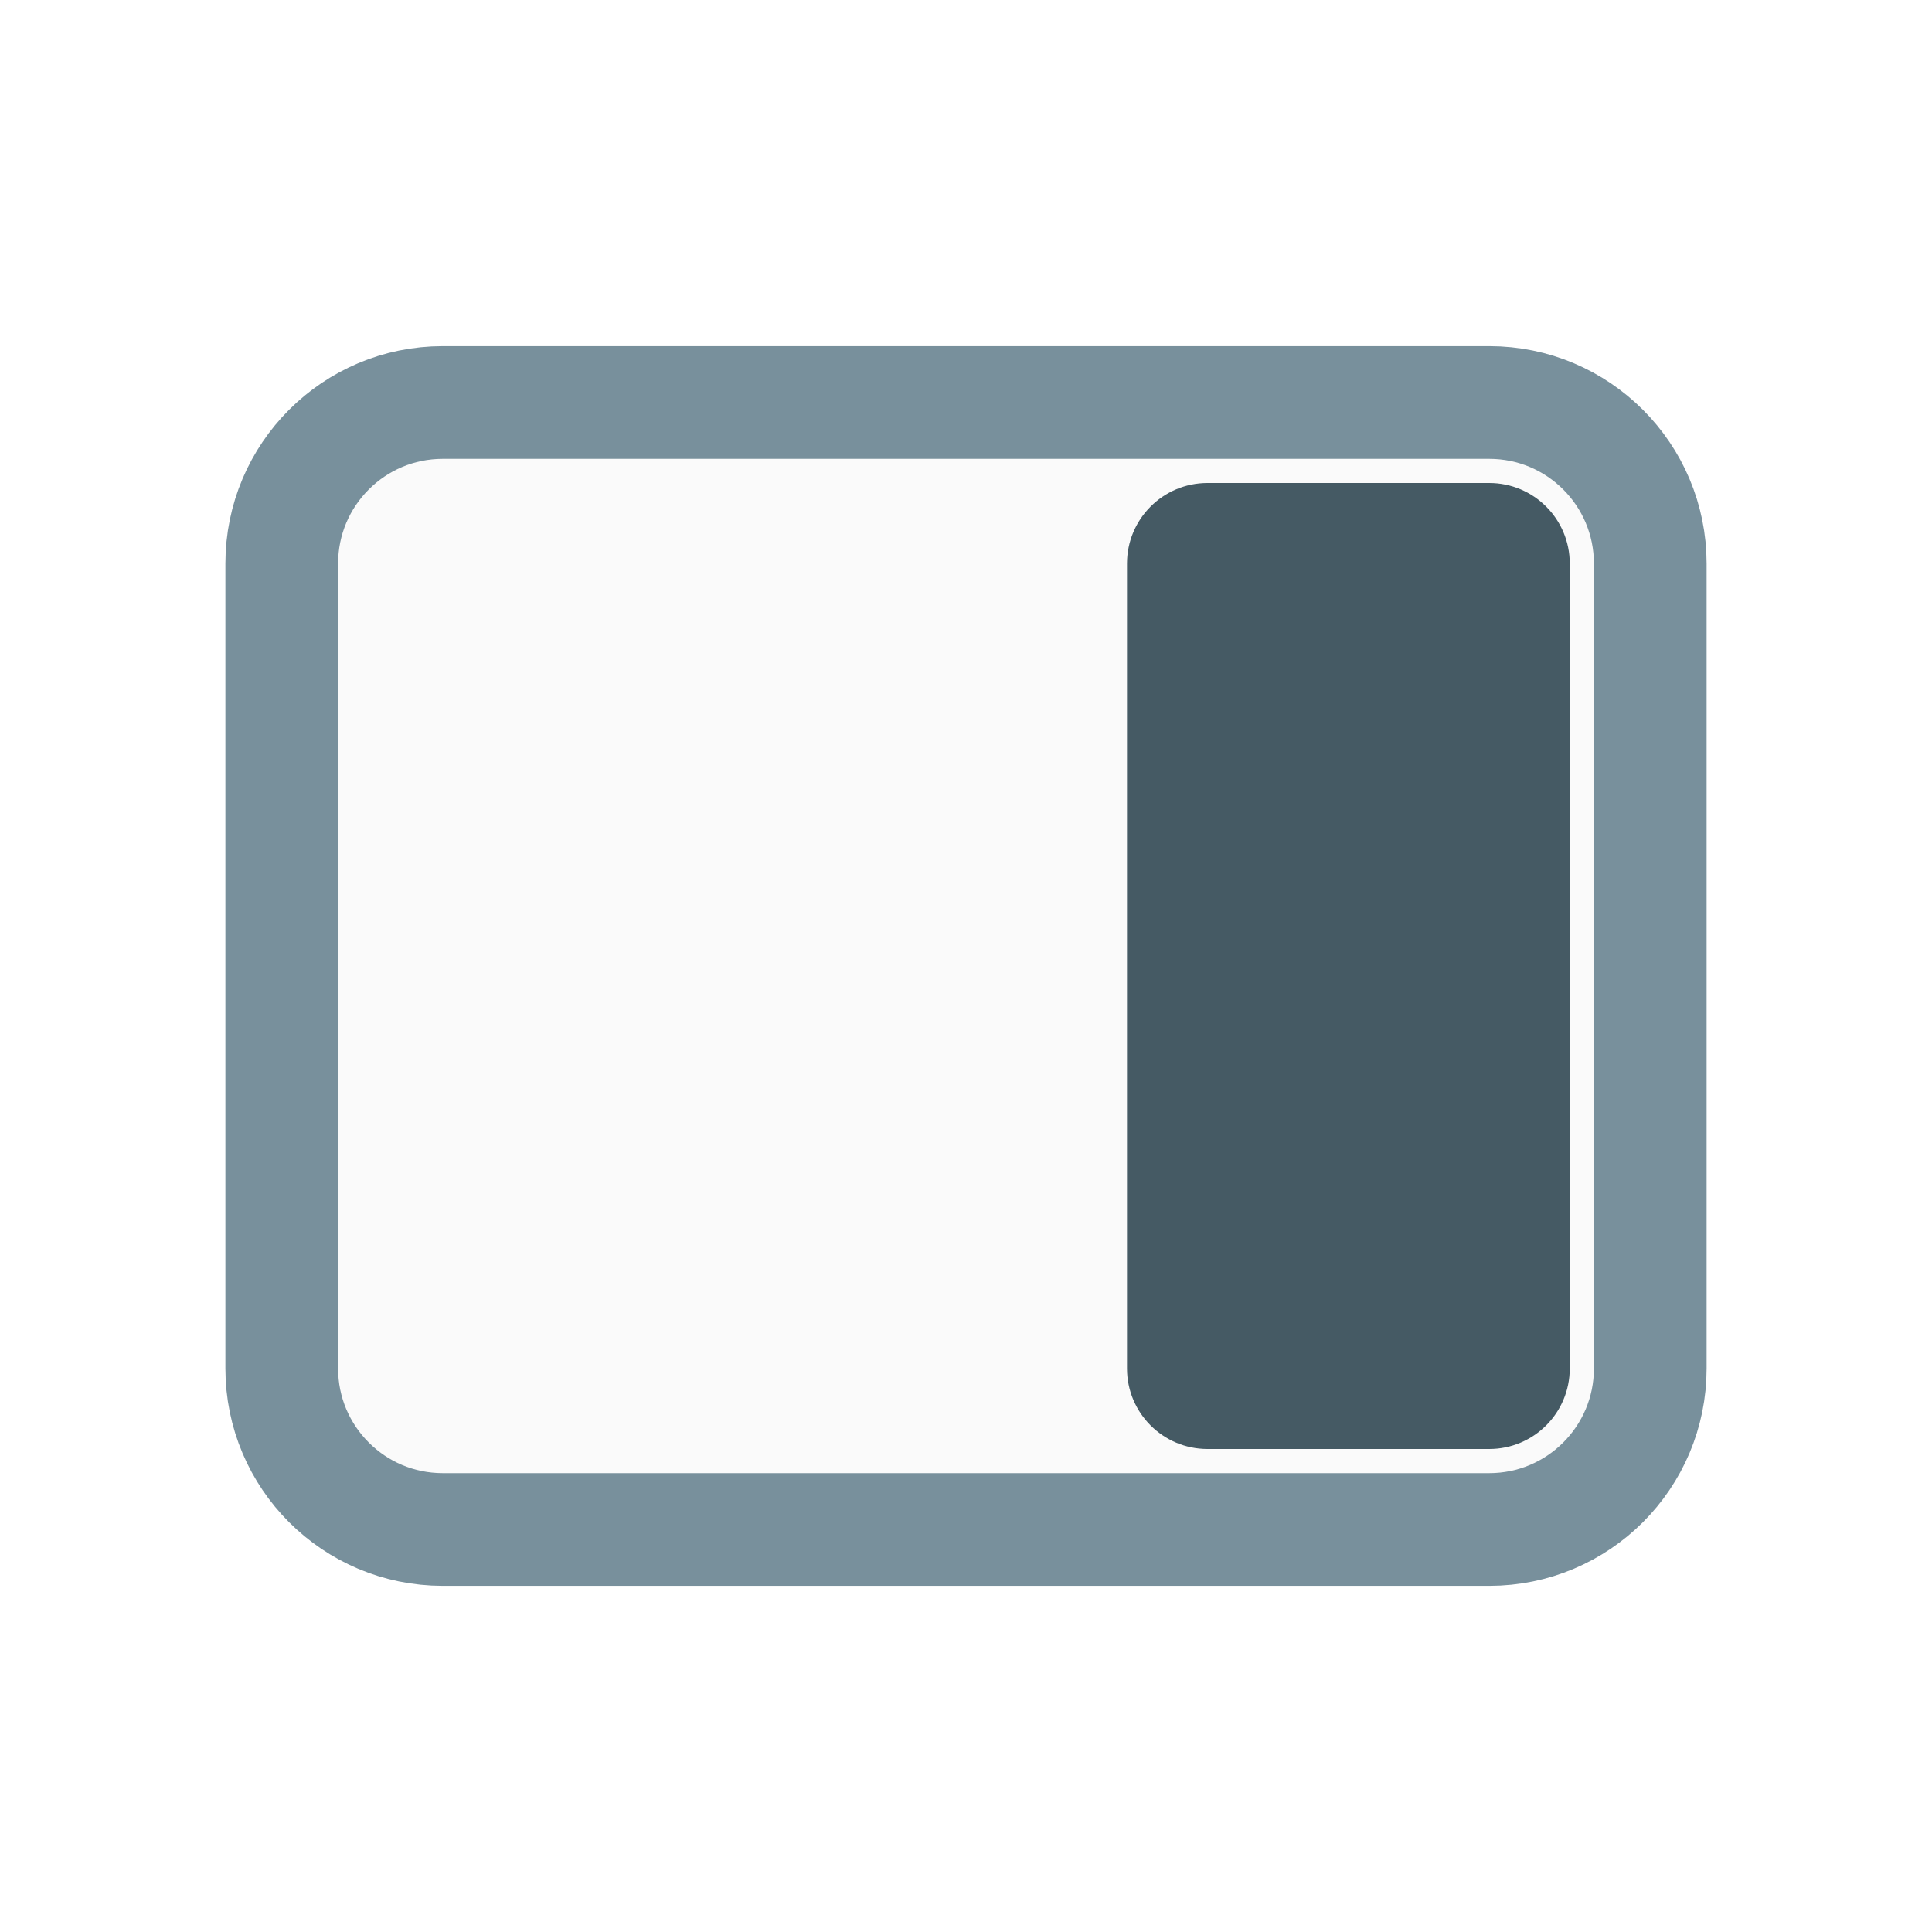
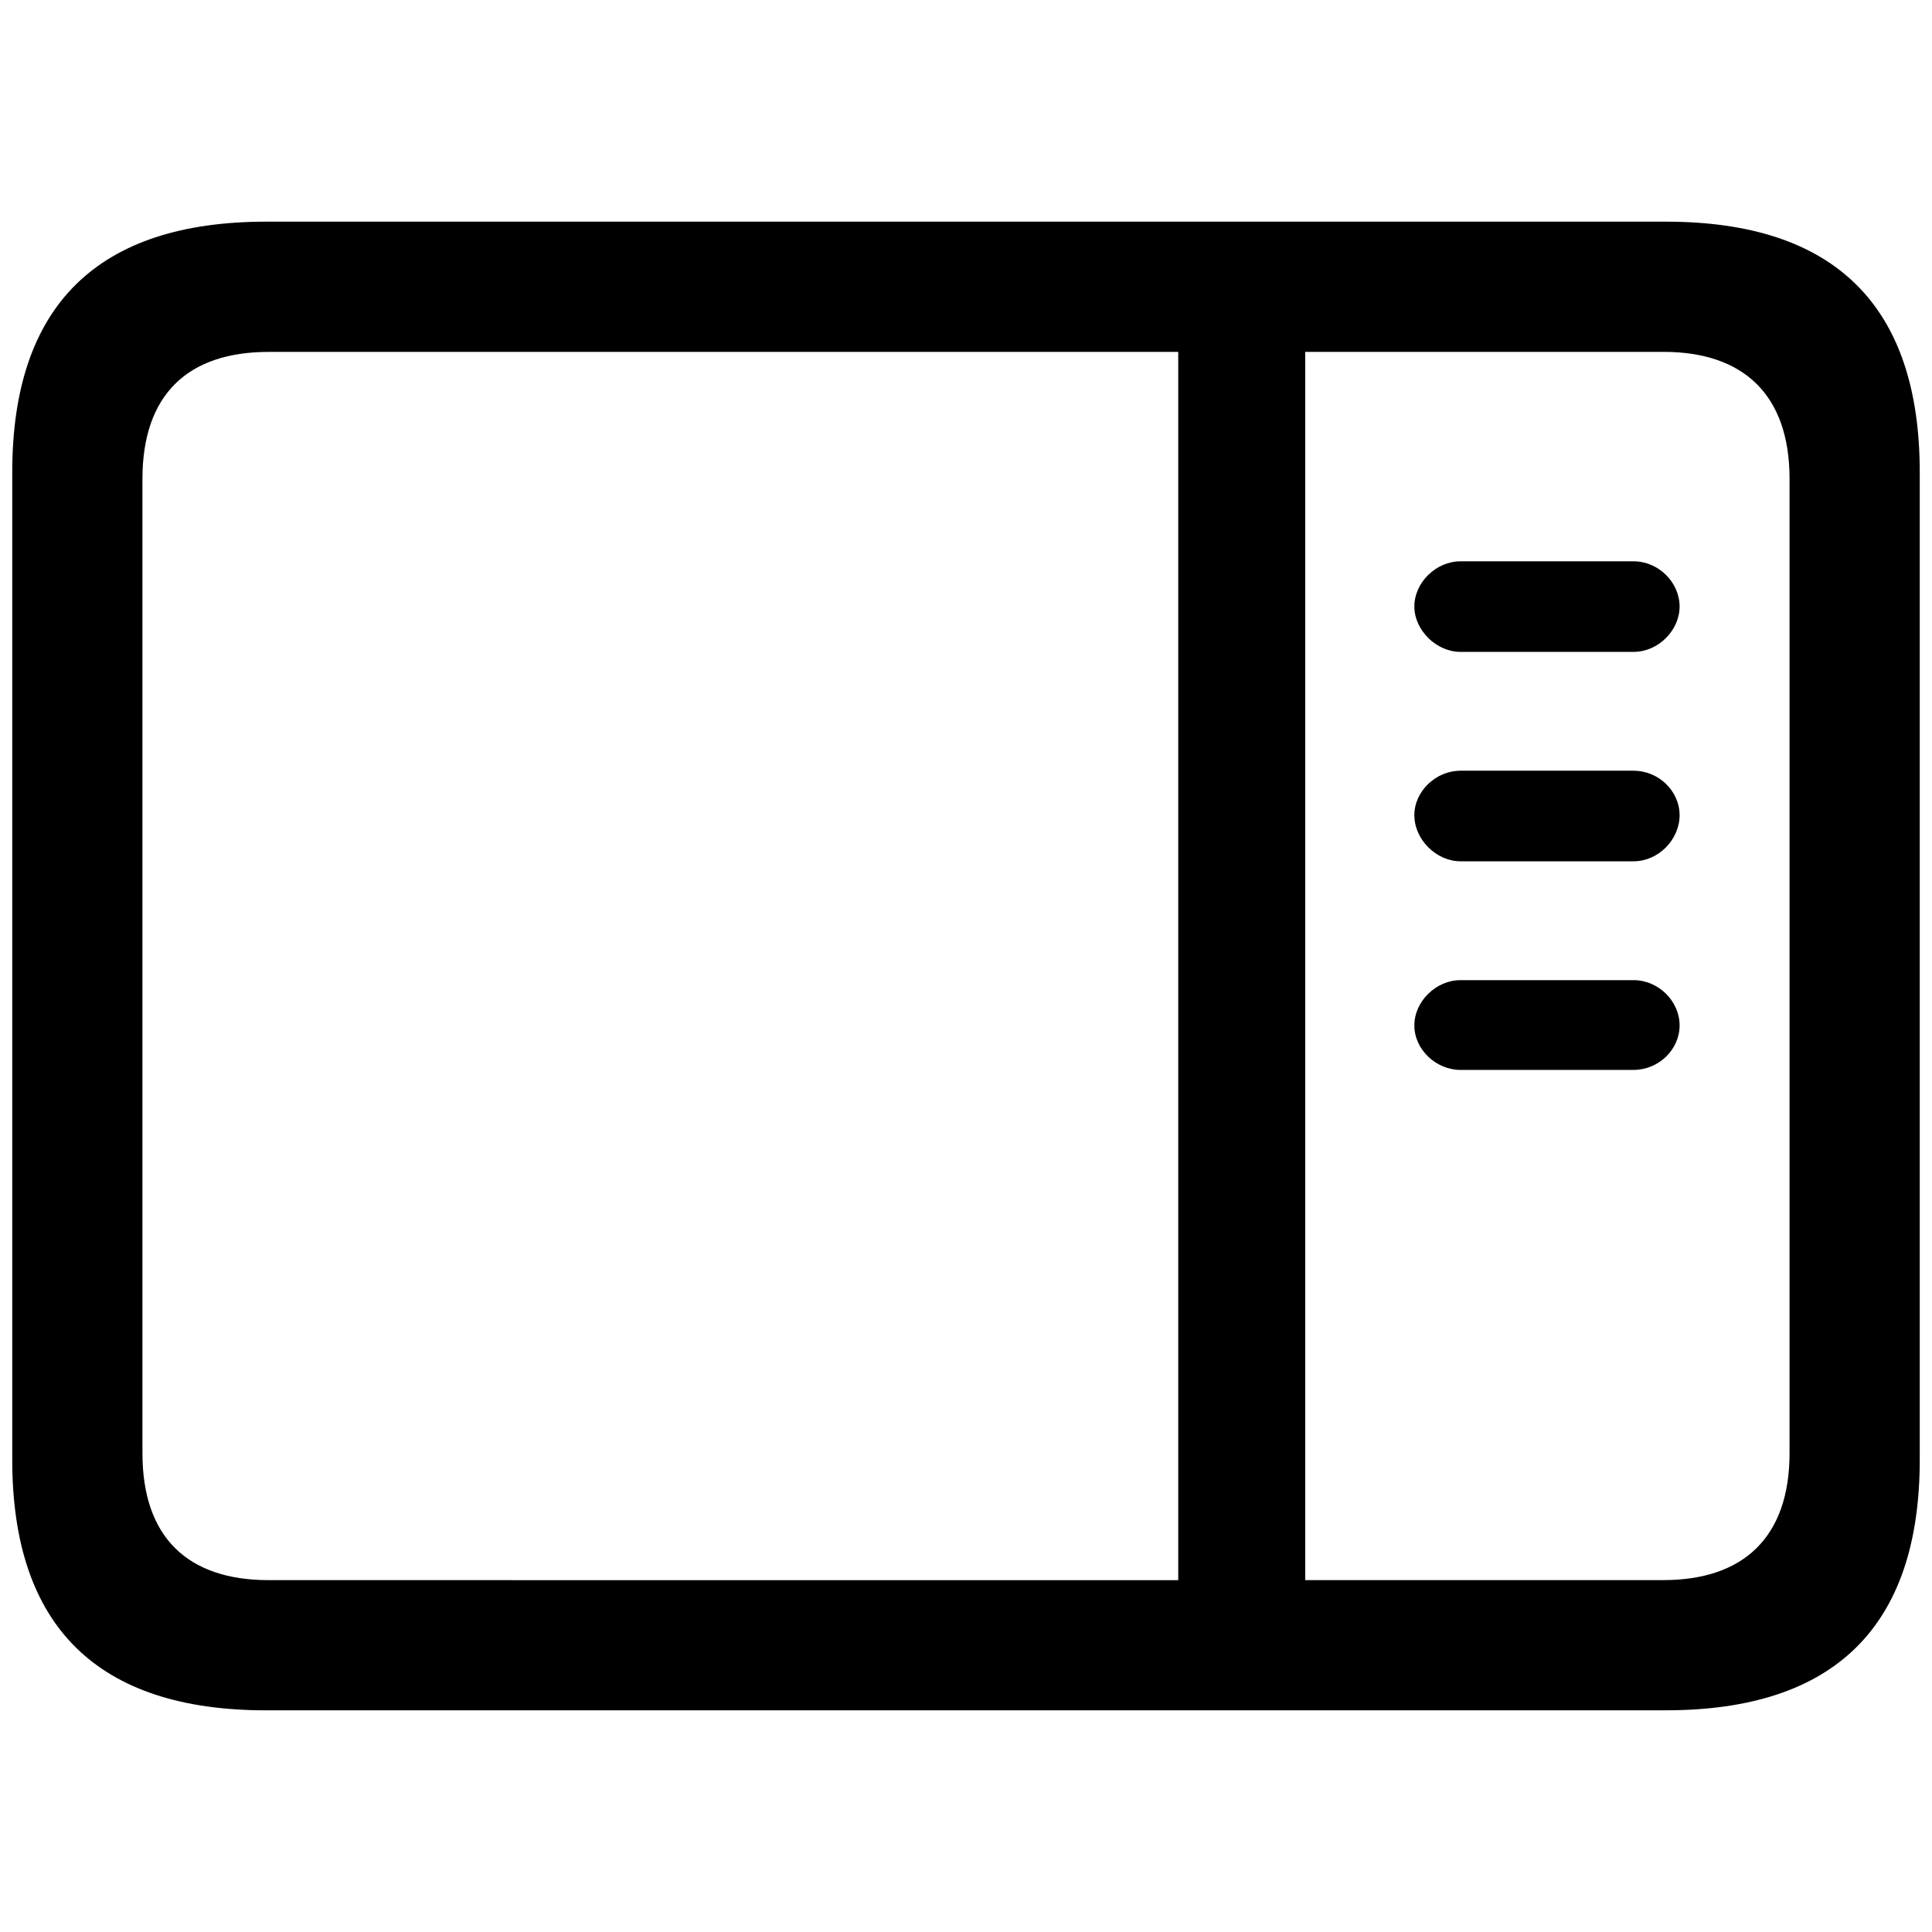
- <svg xmlns="http://www.w3.org/2000/svg" width="24" height="24" viewBox="0 0 24 24">
-   <rect x="3.5" y="5" width="17" height="14" rx="2" fill="#FAFAFA" stroke="#78909C" stroke-width="1.4" />
-   <rect x="14" y="6" width="5.5" height="12" rx="1" fill="#455A64" />
+ <svg xmlns="http://www.w3.org/2000/svg" width="16" height="16" viewBox="0 0 1024 1024">
+   <path d="M141.074 906.496h741.851c89.582 0 134.583-44.562 134.583-132.846V250.331c0-88.283-45.001-132.846-134.583-132.846H141.074C51.931 117.504 6.491 161.646 6.491 250.331V773.669c0 88.704 45.44 132.846 134.583 132.846z m1.28-68.992c-42.862 0-66.853-22.711-66.853-67.291V253.806c0-44.581 23.991-67.291 66.853-67.291h482.139v651.008z m739.291-651.008c42.423 0 66.853 22.711 66.853 67.291V770.194c0 44.581-24.43 67.291-66.853 67.291H691.785V186.496z m-107.575 159.013h91.721c13.275 0 24.43-11.575 24.43-24.009 0-12.855-11.154-23.991-24.43-23.991h-91.721c-12.855 0-24.43 11.136-24.43 23.991 0 12.434 11.575 24.009 24.43 24.009z m0 110.994h91.721c13.275 0 24.43-11.575 24.43-24.43 0-12.855-11.154-23.589-24.43-23.589h-91.721c-12.855 0-24.43 10.734-24.43 23.589 0 12.855 11.575 24.43 24.43 24.43z m0 110.574h91.721c13.275 0 24.43-10.715 24.43-23.589 0-12.837-11.154-23.991-24.43-23.991h-91.721c-12.855 0-24.43 11.154-24.43 24.009s11.575 23.57 24.43 23.57z" fill="#000000" />
</svg>
